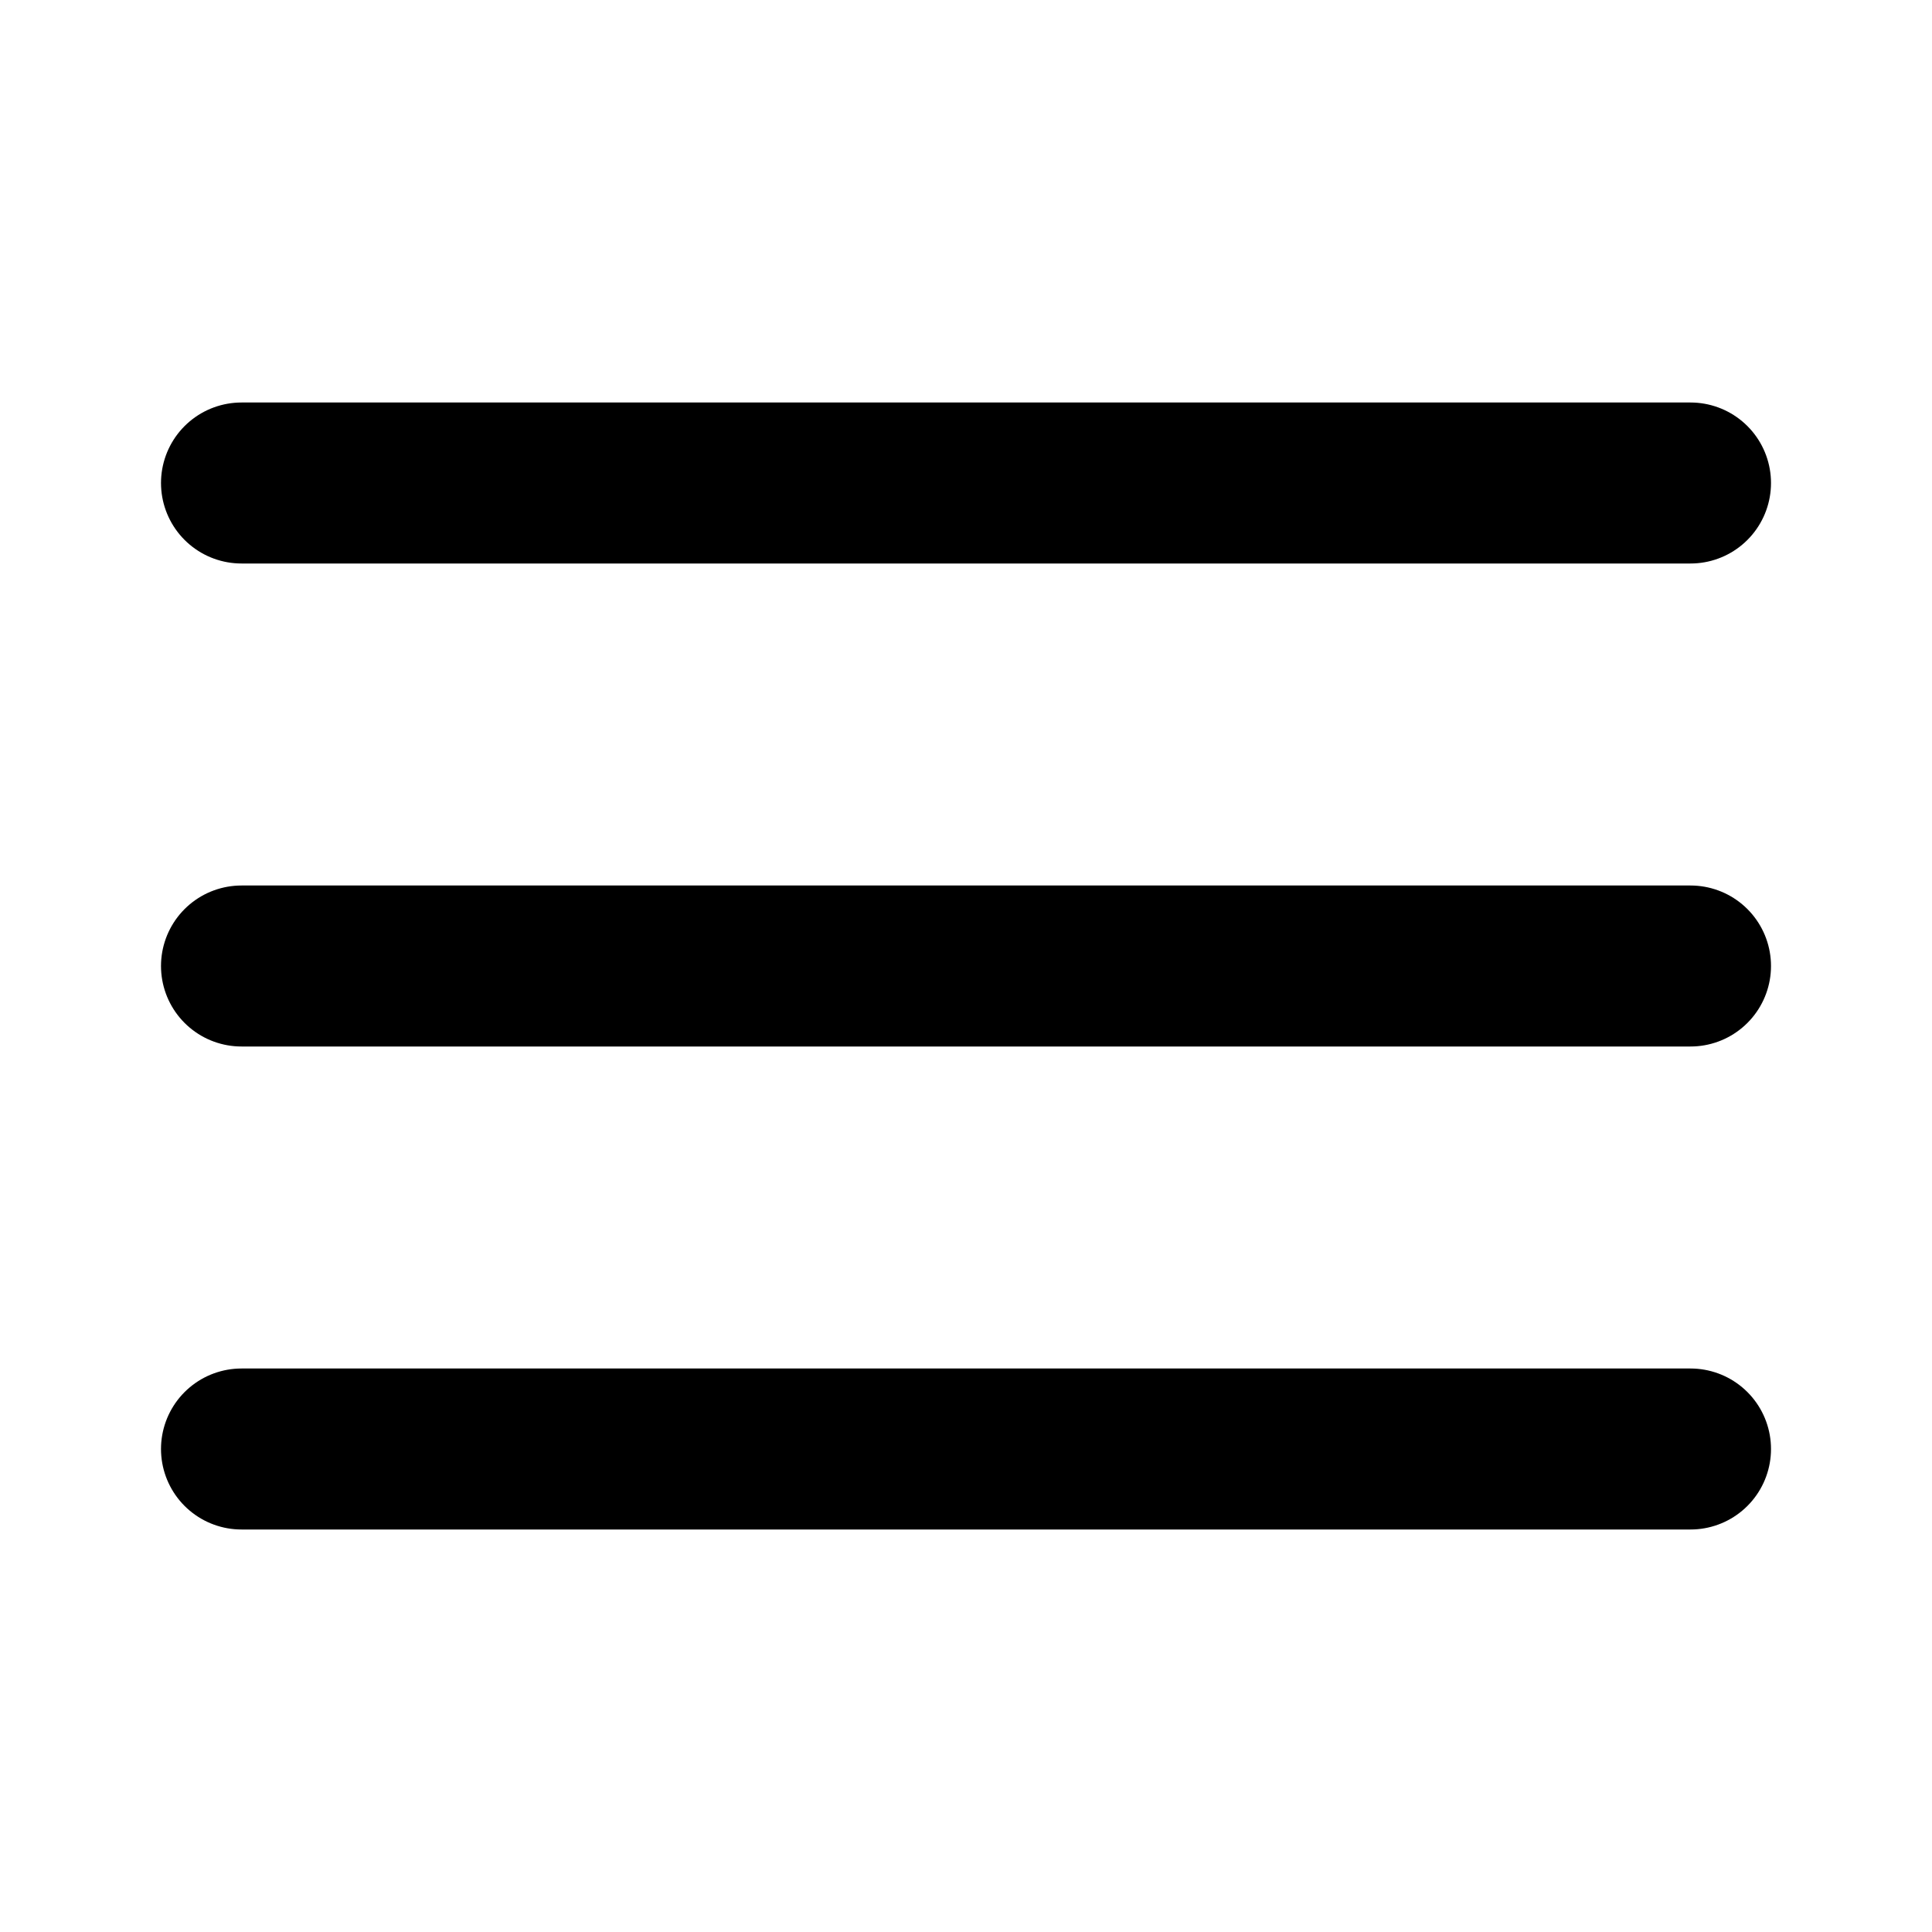
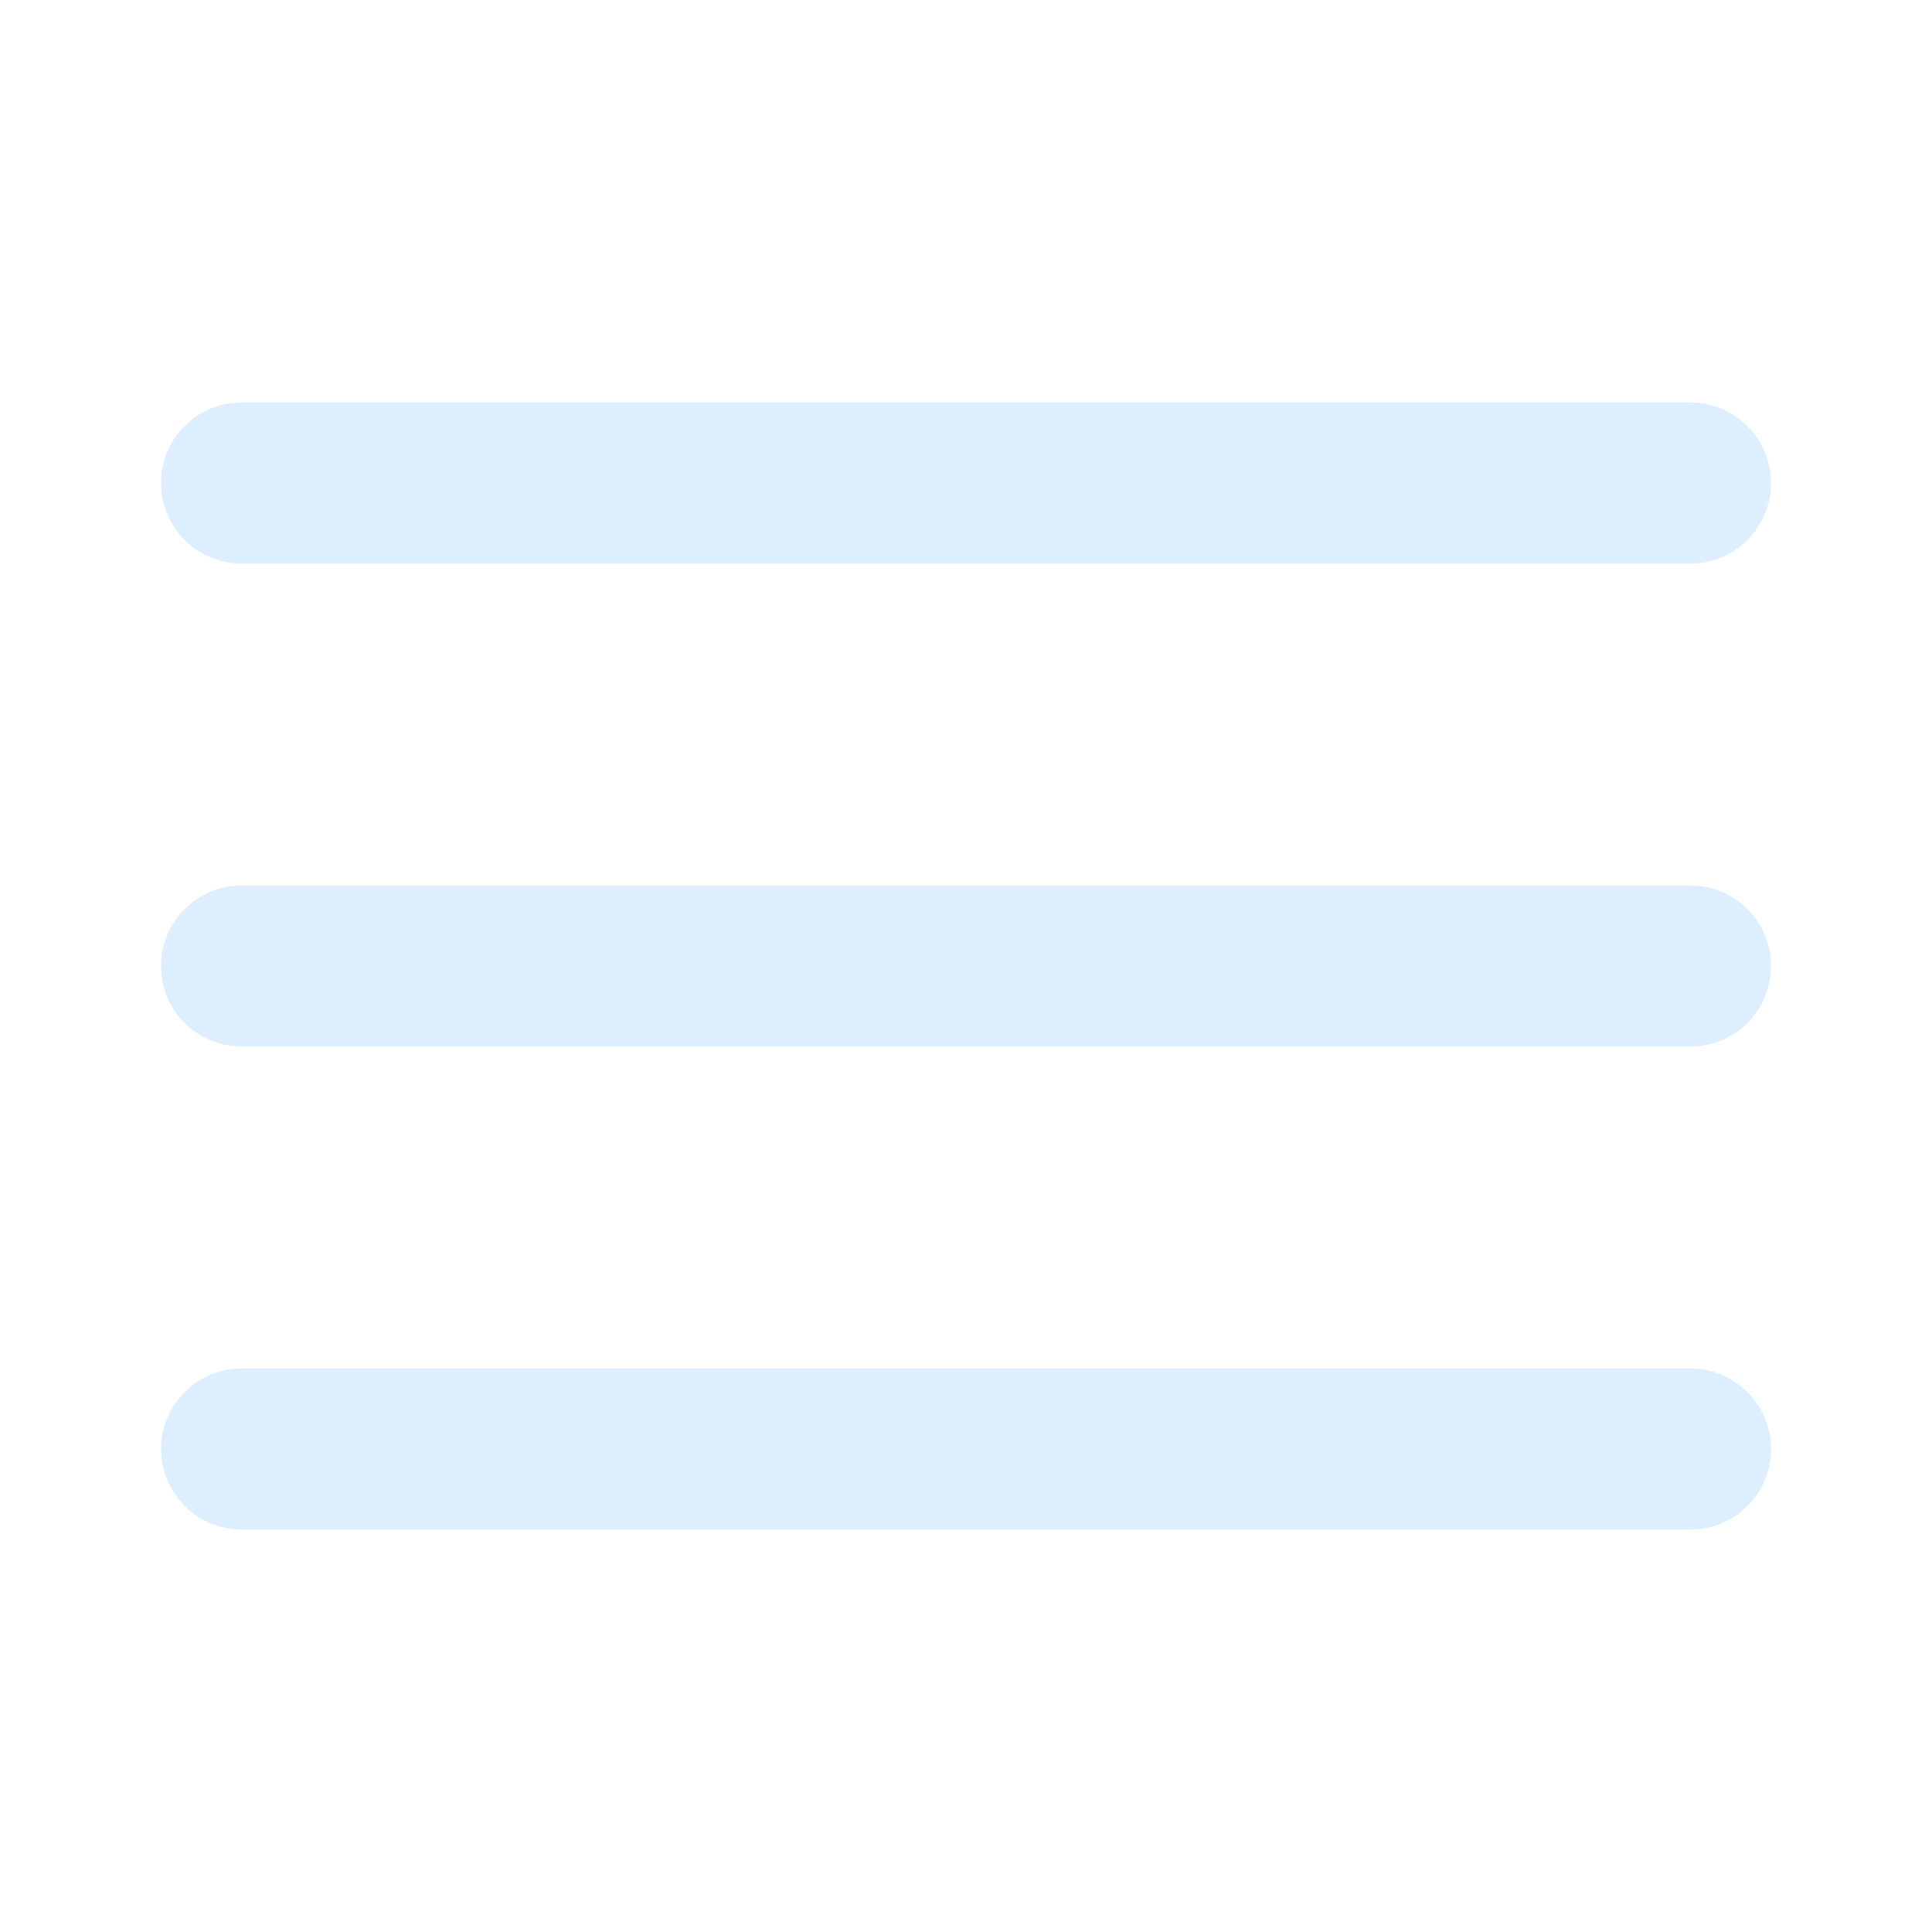
<svg xmlns="http://www.w3.org/2000/svg" viewBox="0 0 24 24">
-   <g stroke="currentColor" stroke-width="2" stroke-linecap="round">
+   <g stroke="#DCEEFF" stroke-width="2" stroke-linecap="round">
    <line x1="3" y1="6" x2="21" y2="6" />
    <line x1="3" y1="12" x2="21" y2="12" />
    <line x1="3" y1="18" x2="21" y2="18" />
  </g>
</svg>
